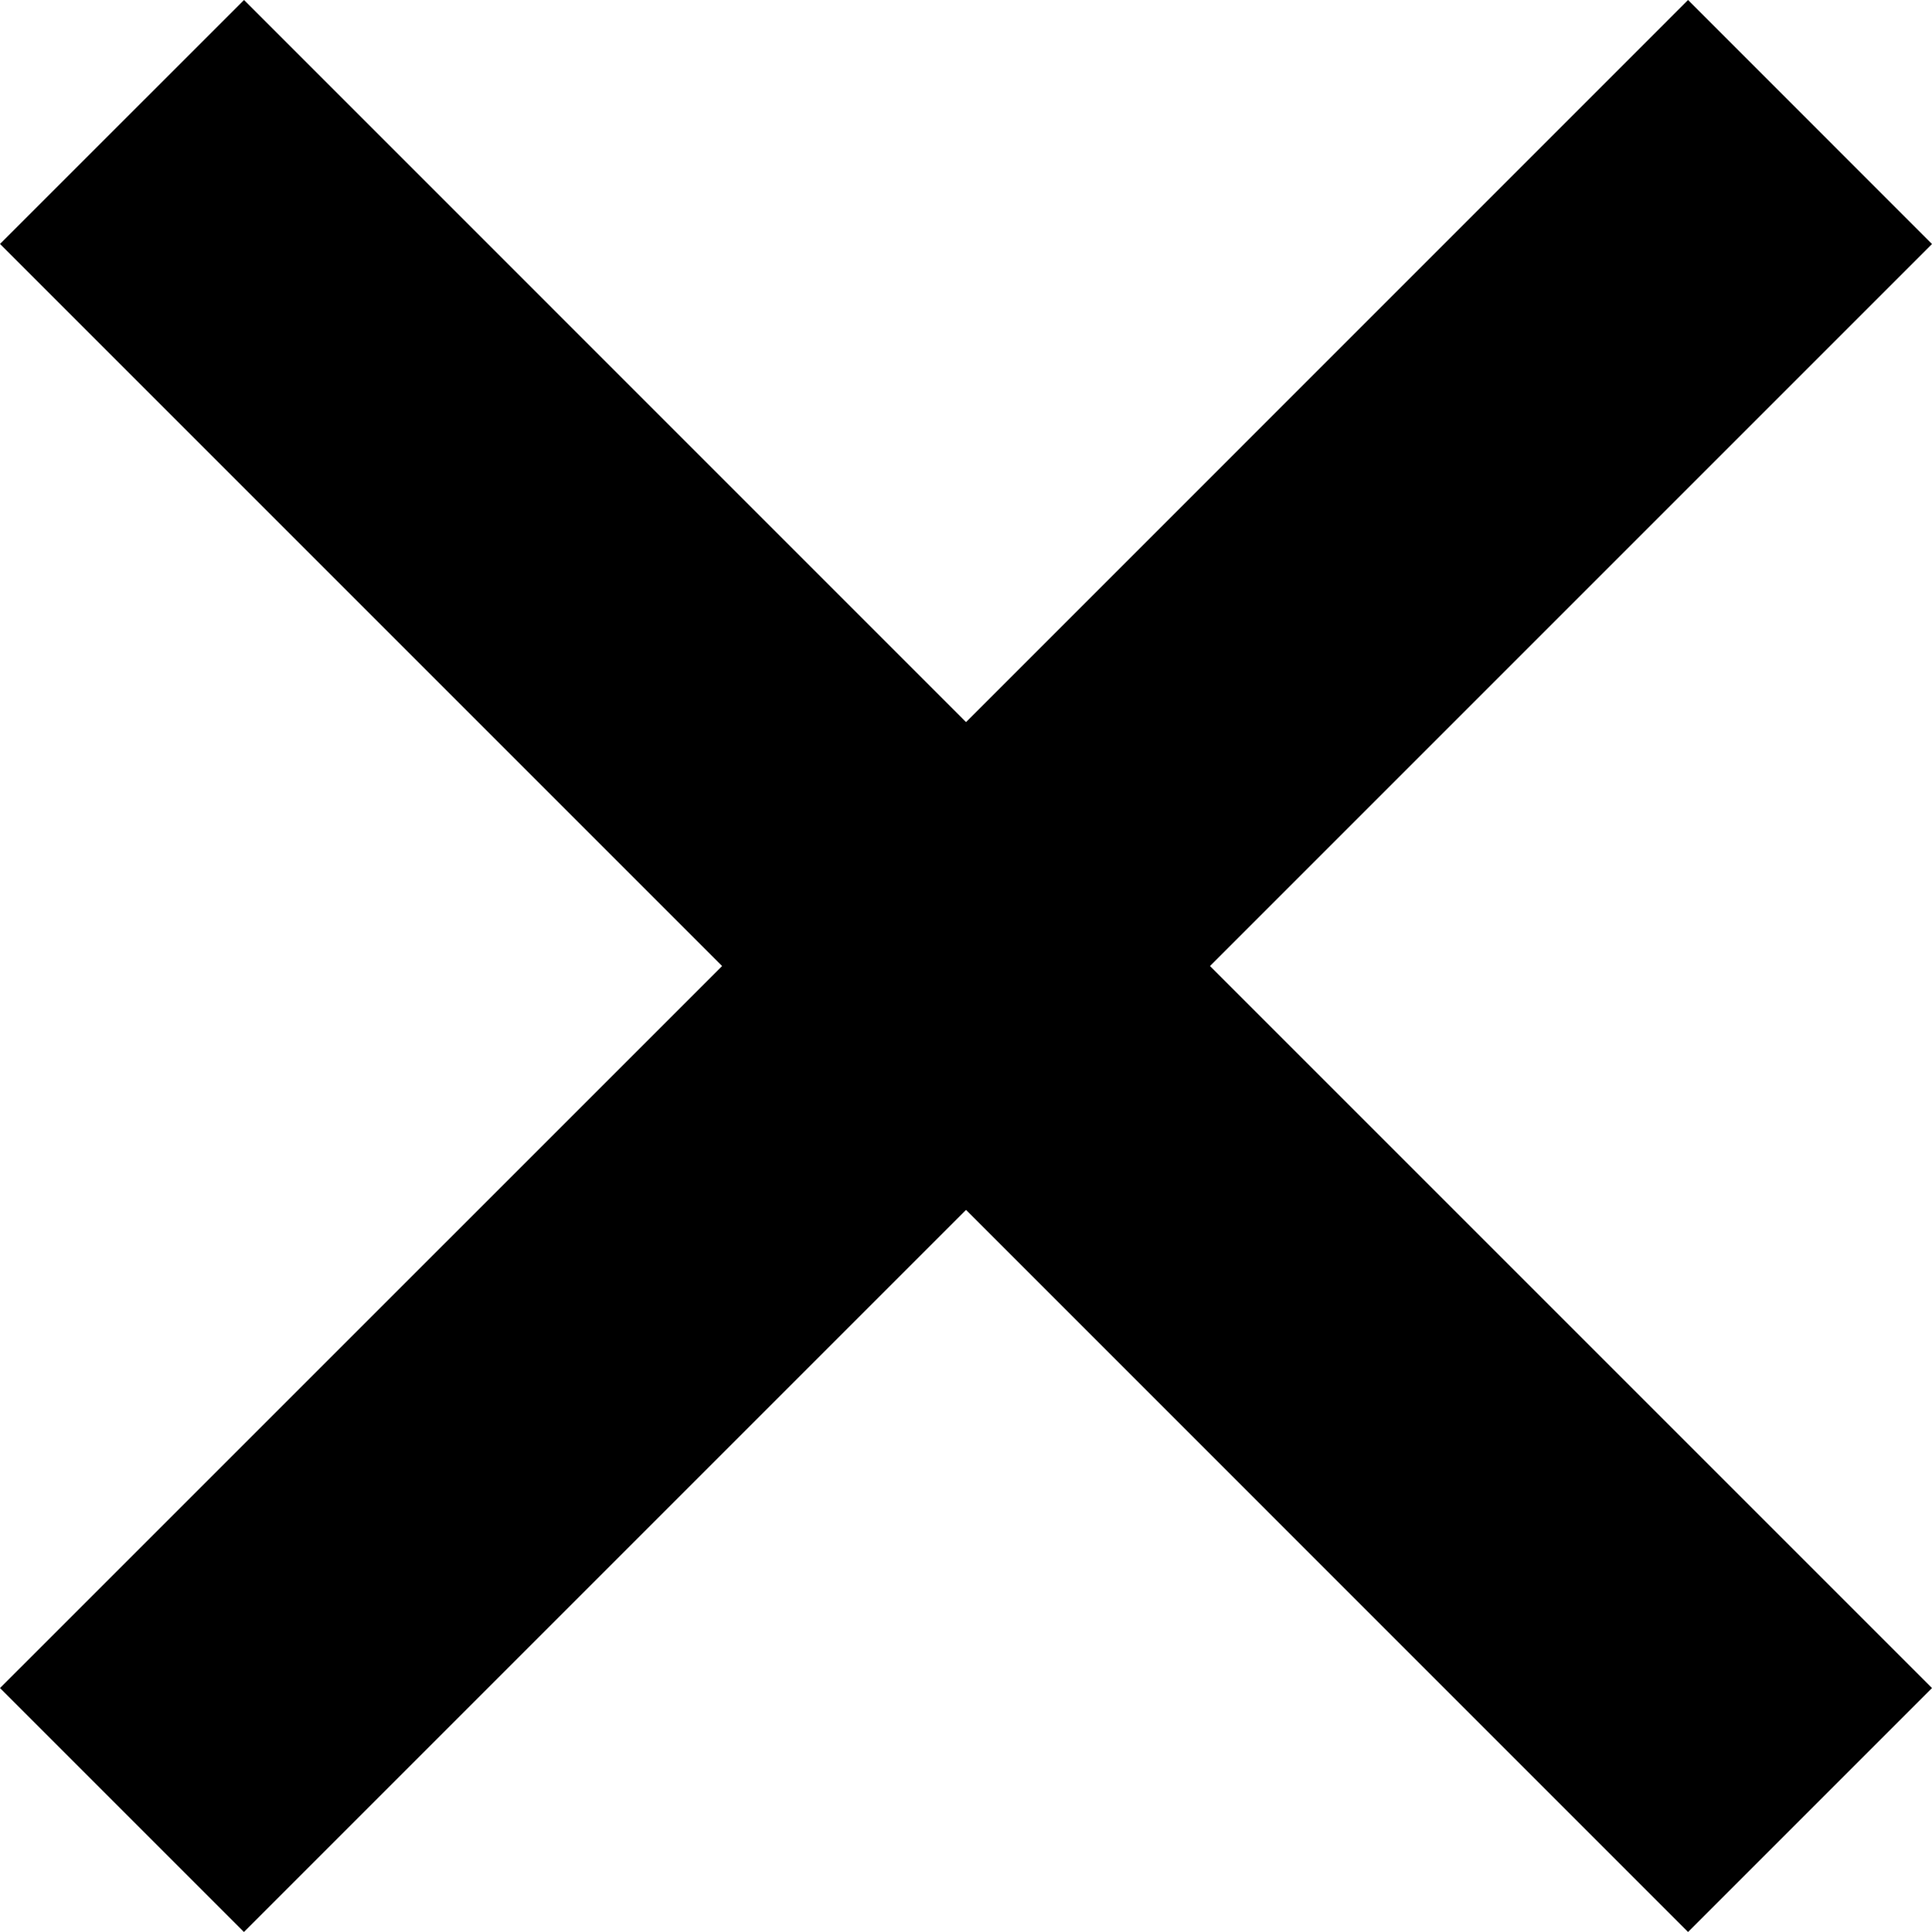
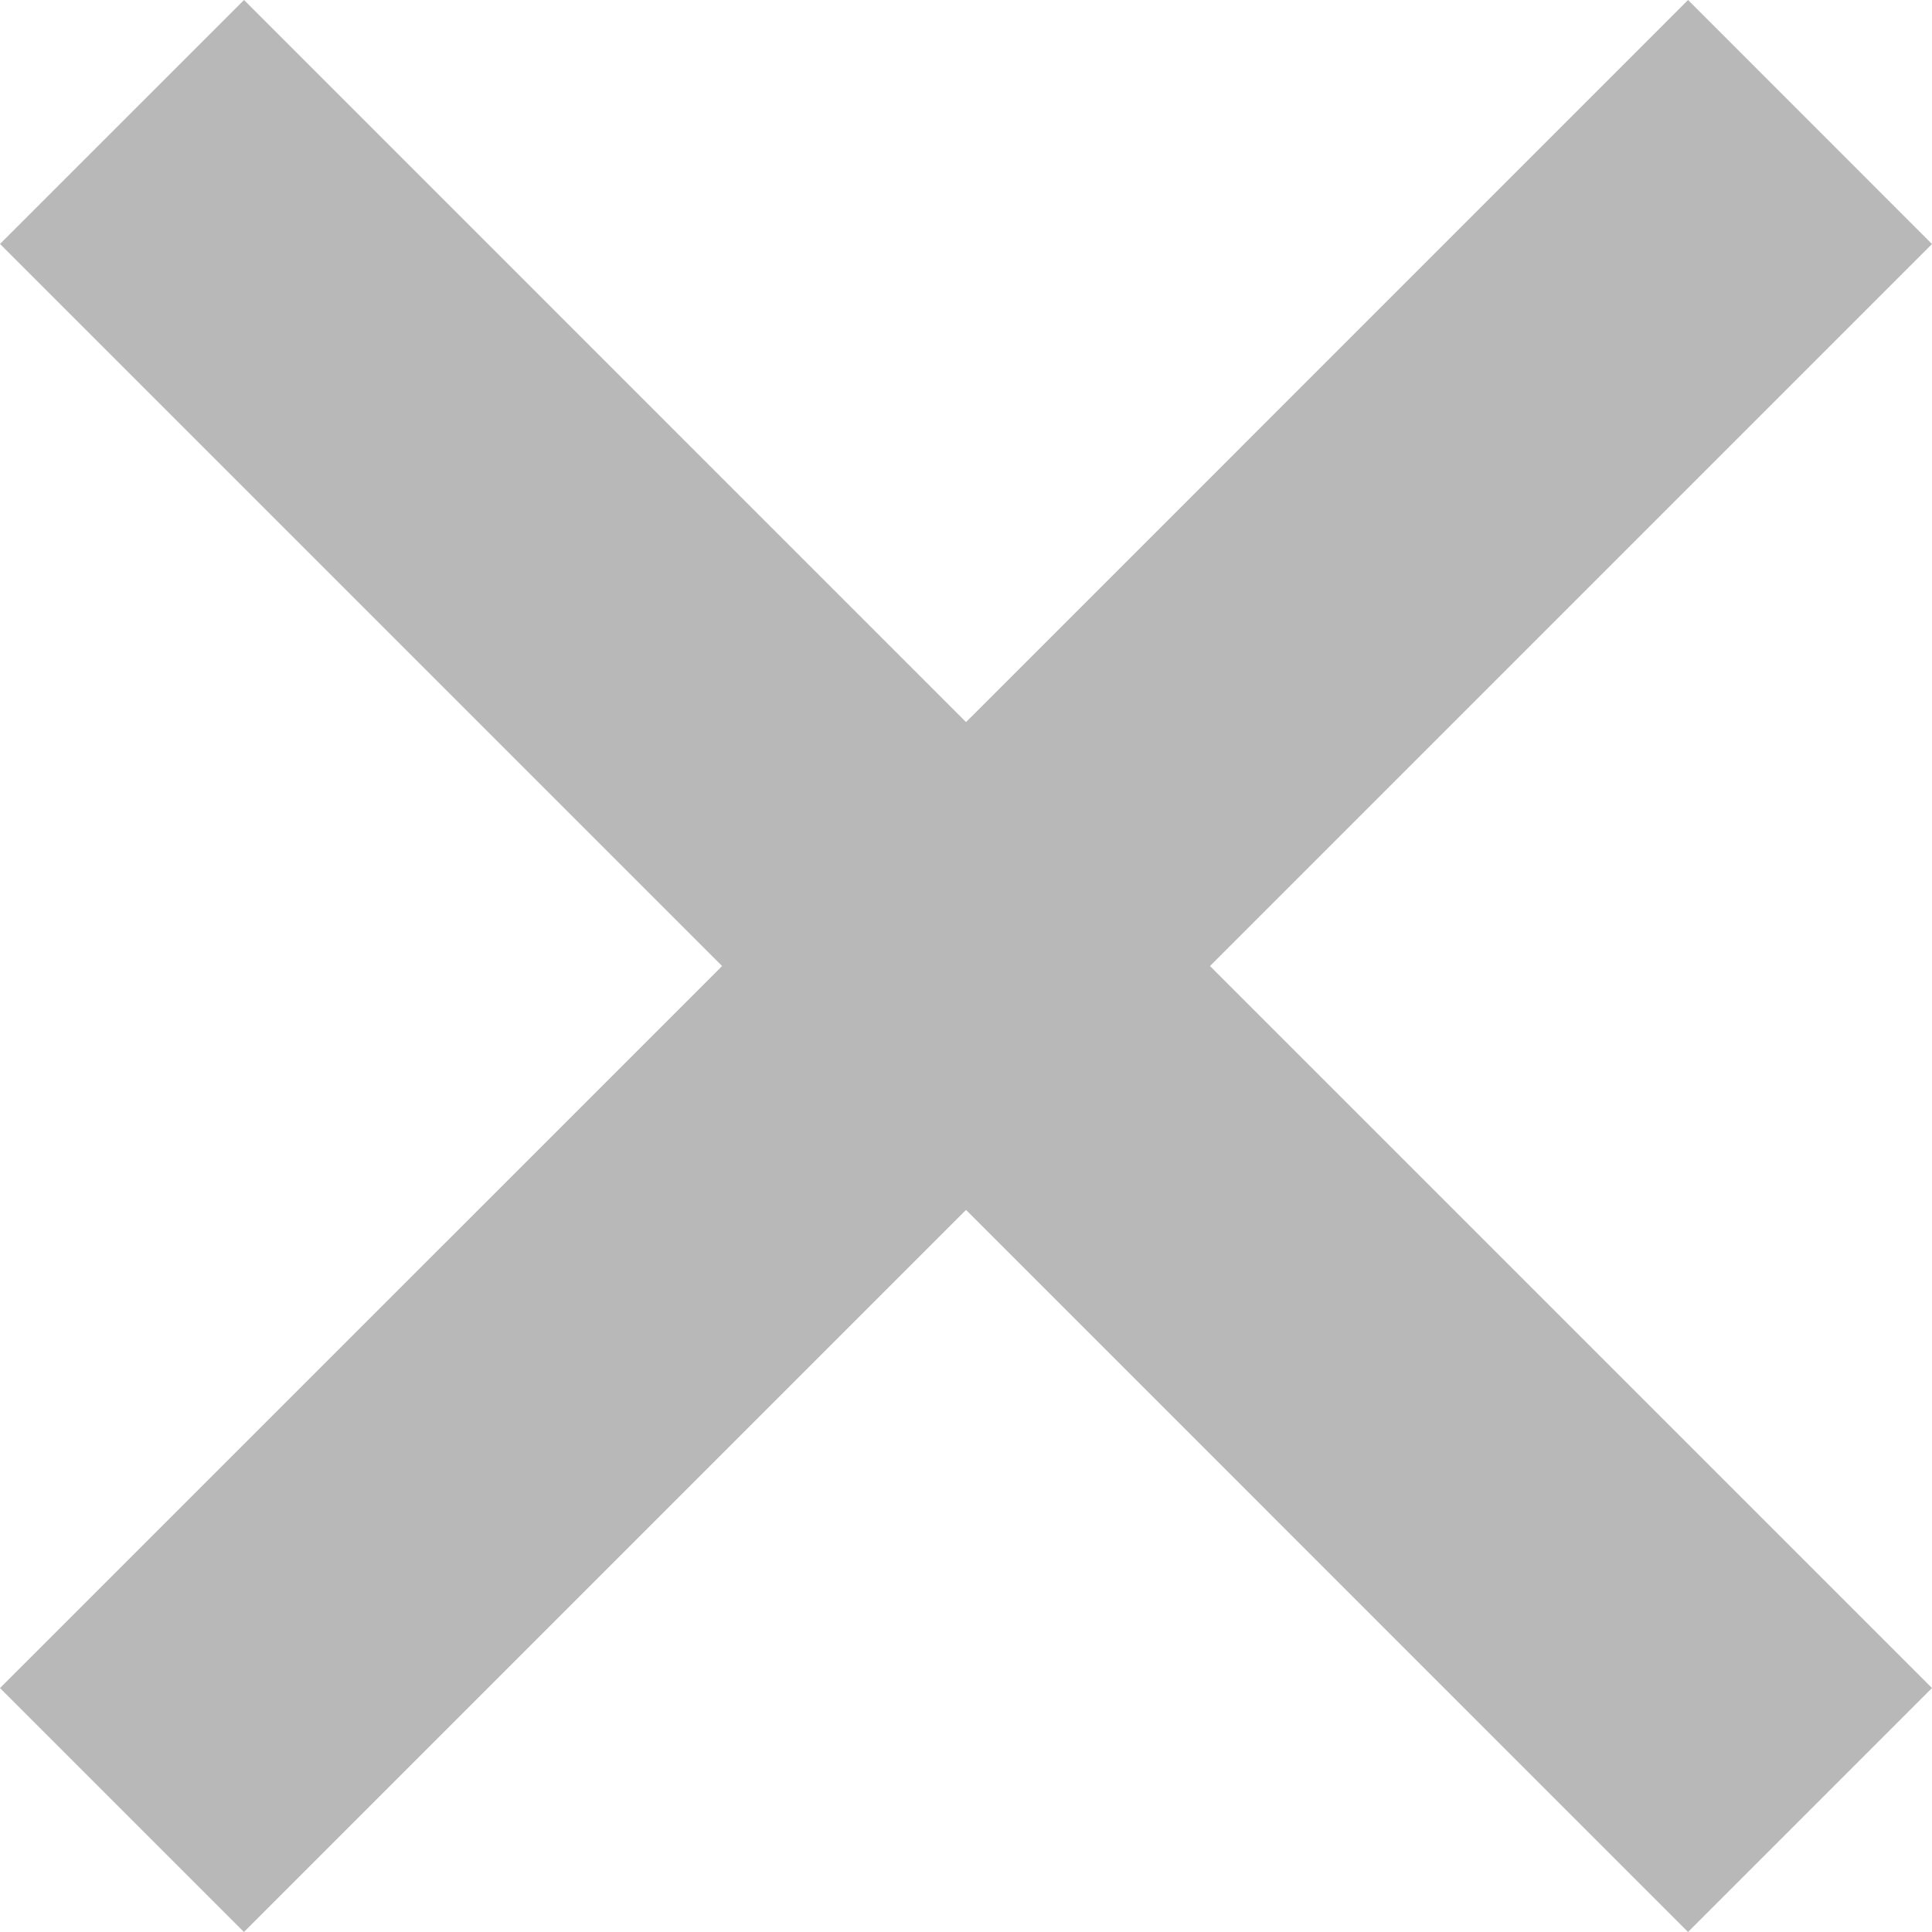
- <svg xmlns="http://www.w3.org/2000/svg" version="1.0" id="Layer_1" x="0px" y="0px" width="22.199px" height="22.199px" viewBox="0 0 22.199 22.199" enable-background="new 0 0 22.199 22.199" xml:space="preserve">
+ <svg xmlns="http://www.w3.org/2000/svg" version="1.0" id="Layer_1" x="0px" y="0px" width="22.199px" height="22.199px" fill="#b8b8b8" viewBox="0 0 22.199 22.199" enable-background="new 0 0 22.199 22.199" xml:space="preserve">
  <polygon points="22.199,2.804 19.396,0 11.1,8.297 2.804,0 0,2.803 8.297,11.1 0,19.396 2.803,22.199 11.1,13.902 19.396,22.199   22.199,19.396 13.903,11.1 " />
</svg>
